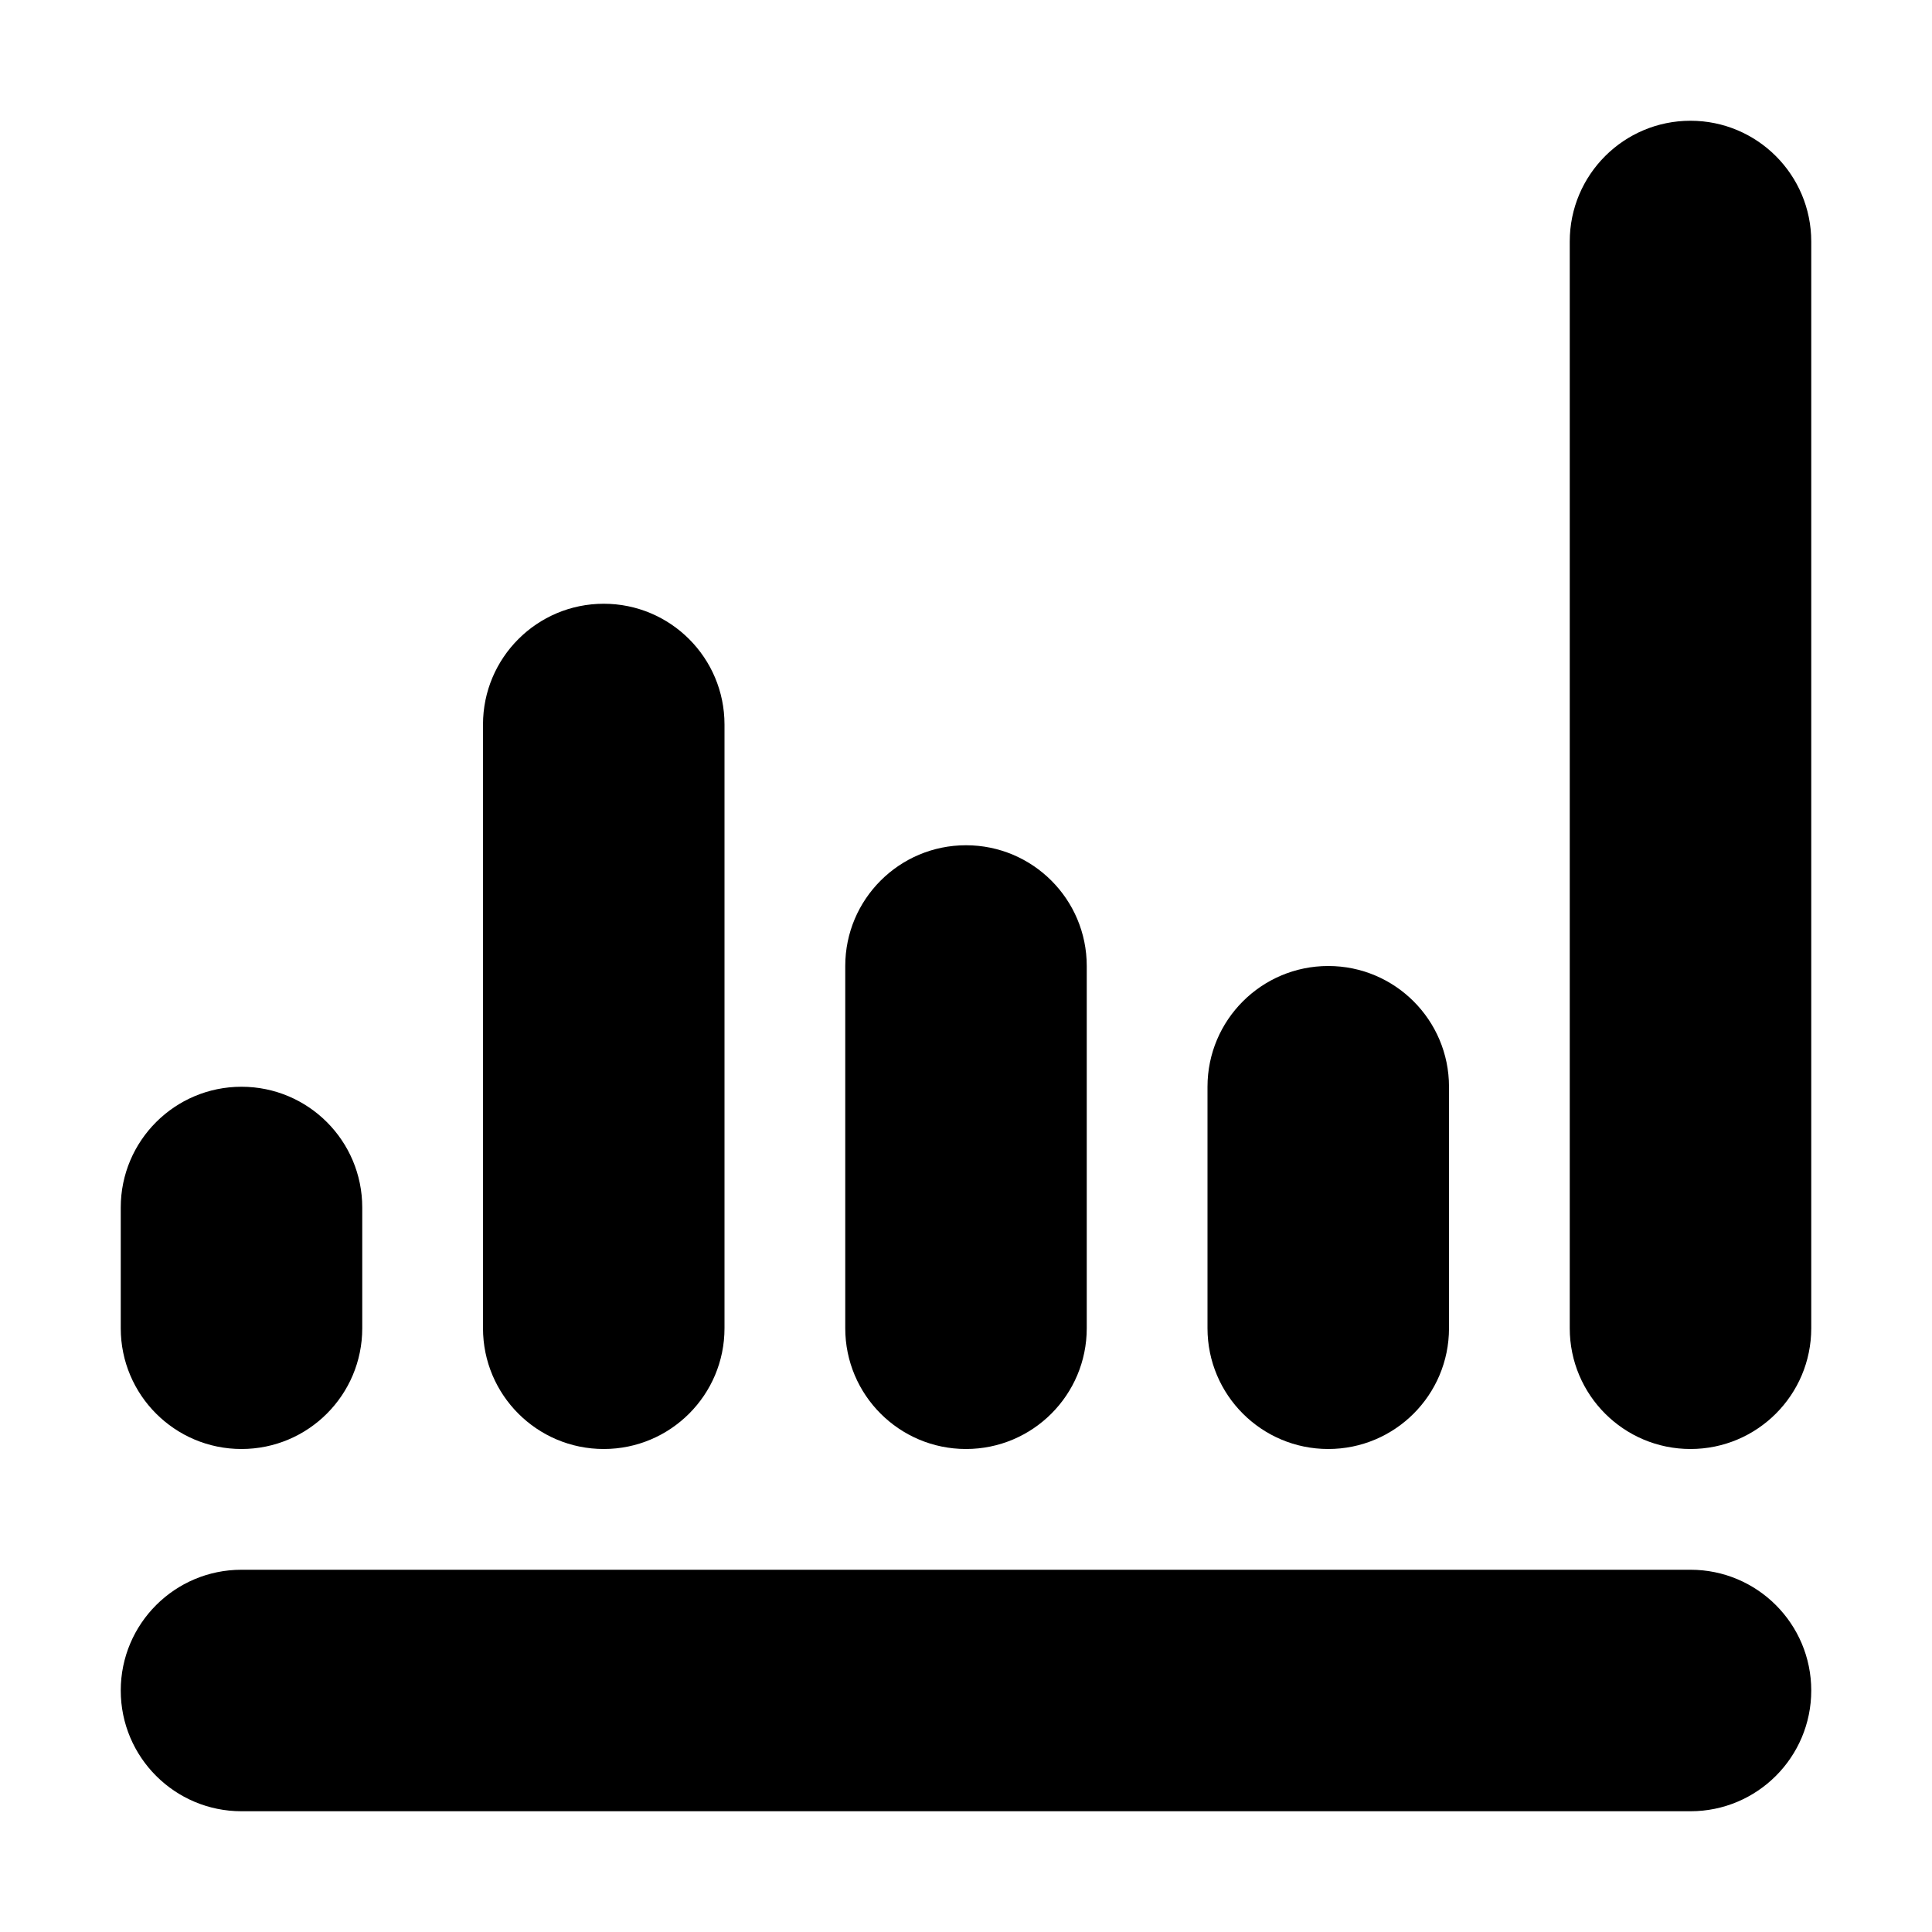
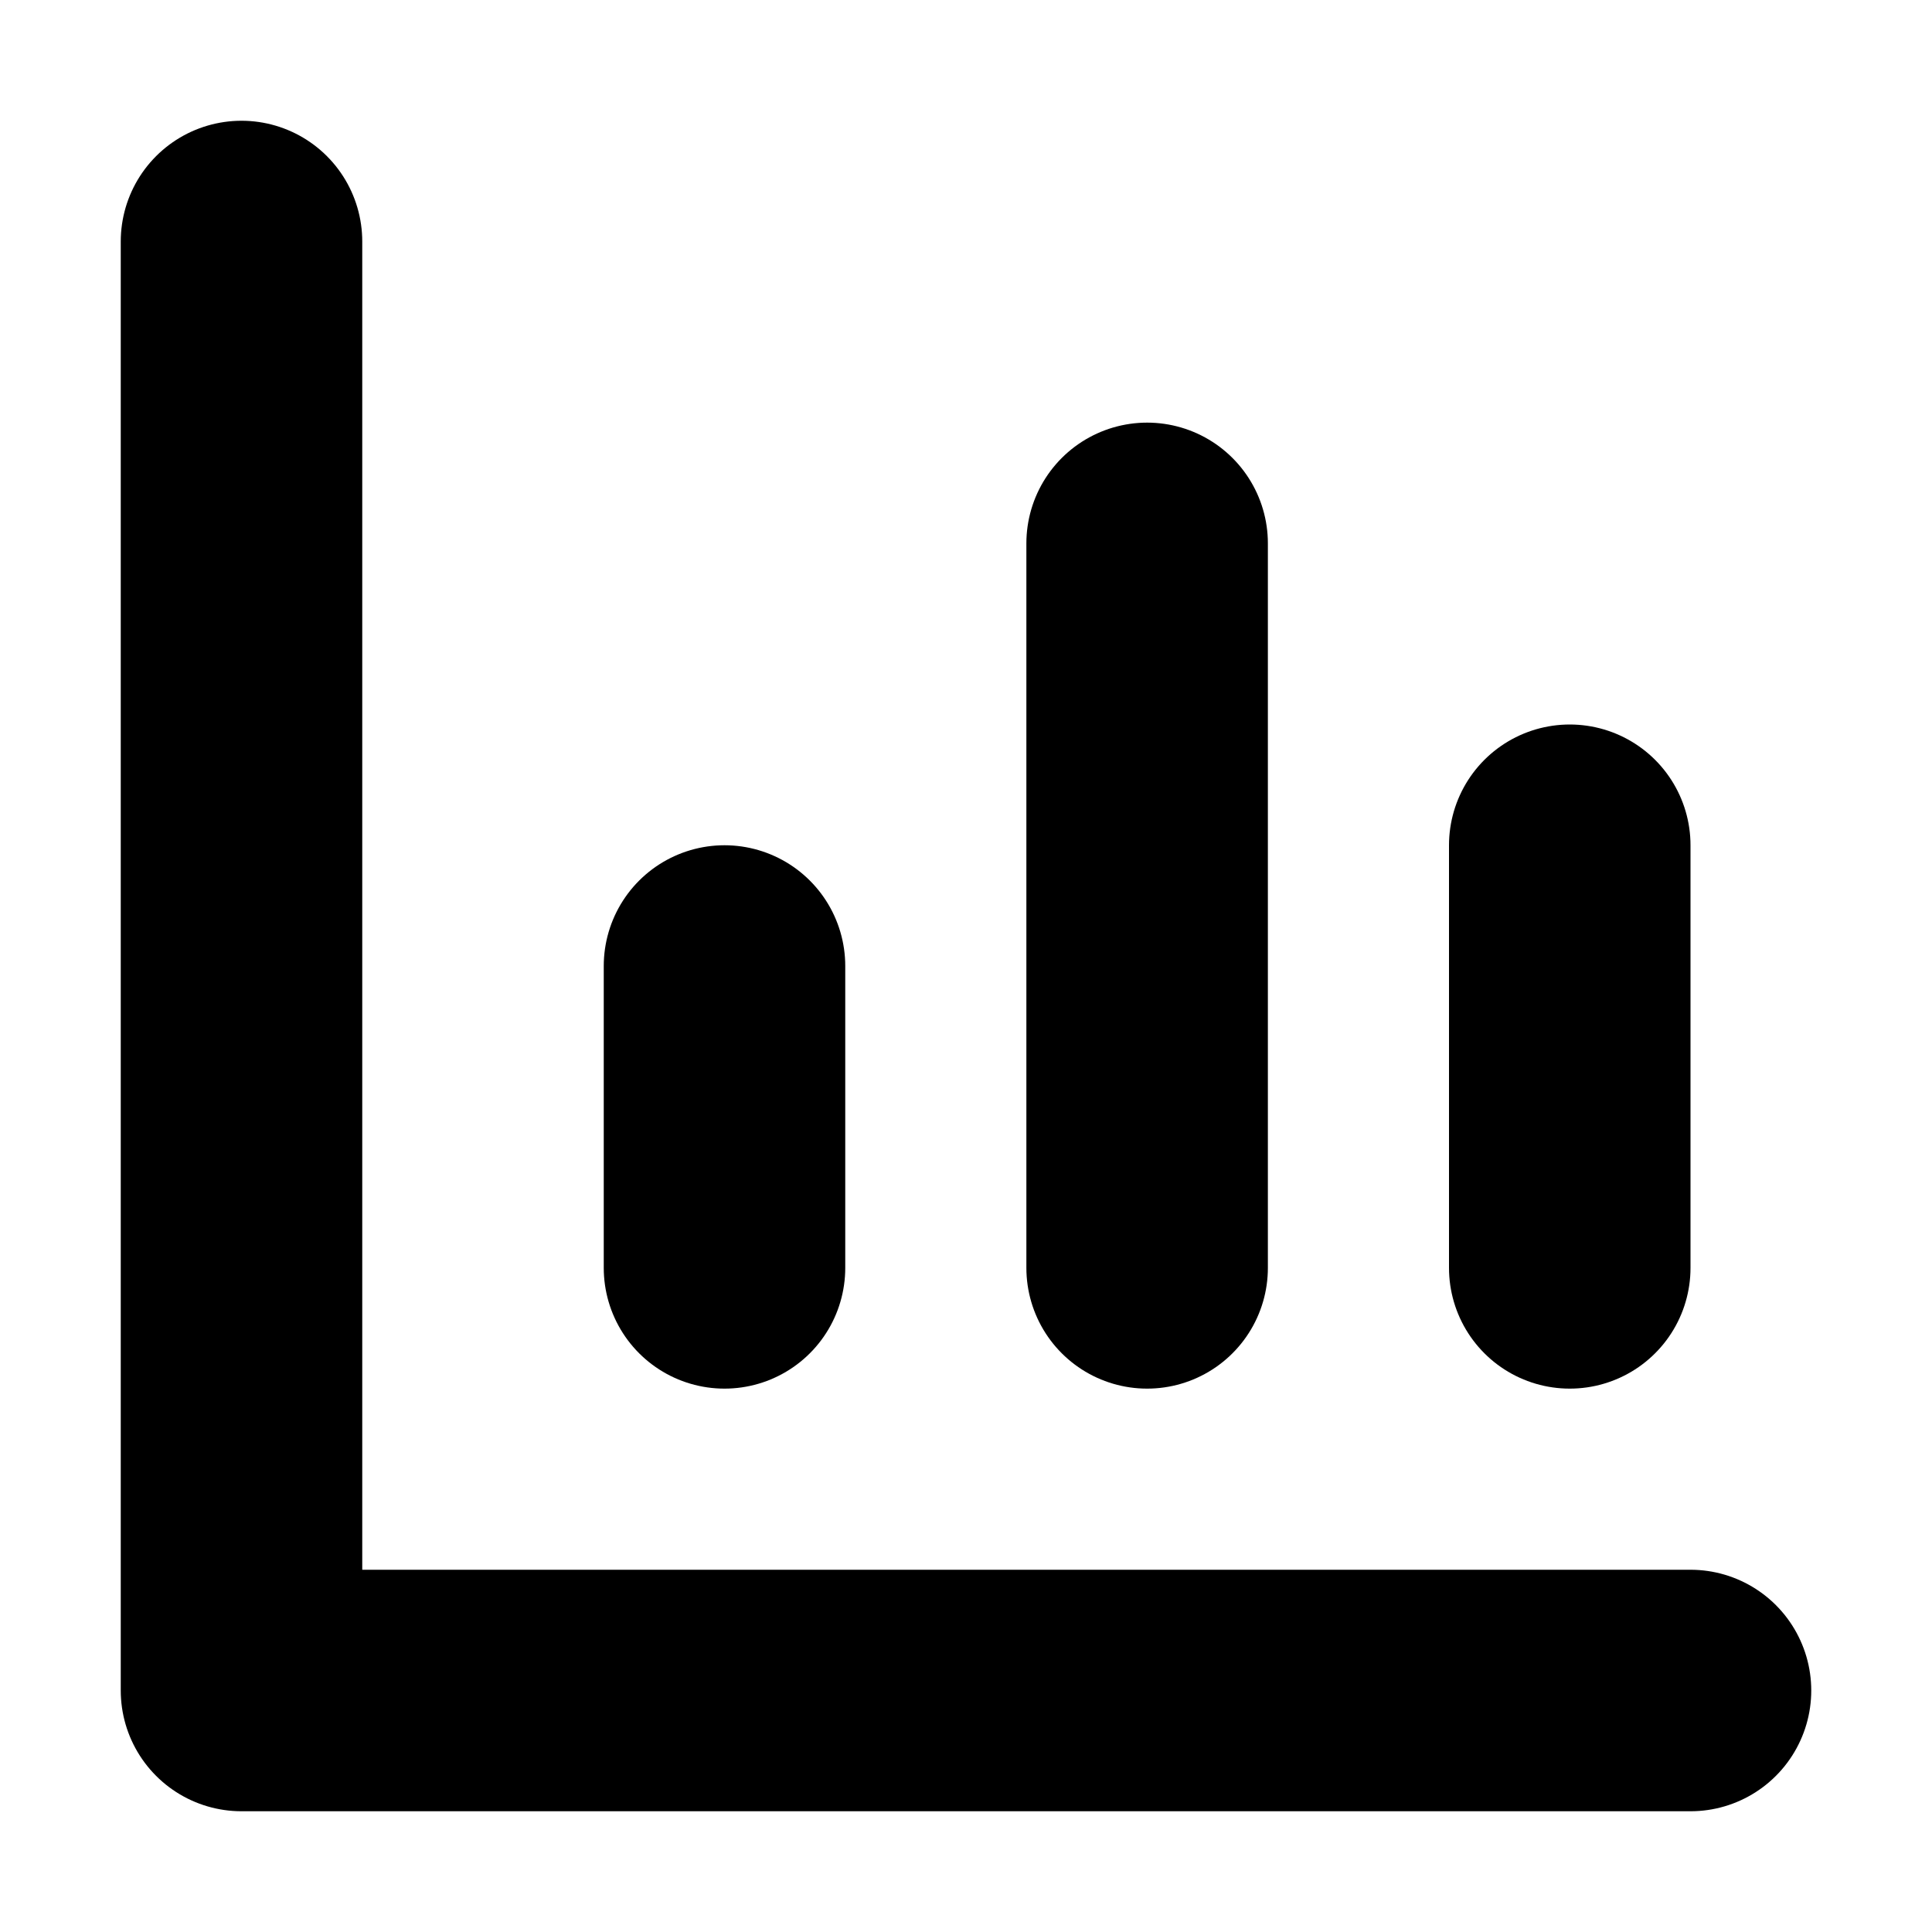
<svg xmlns="http://www.w3.org/2000/svg" viewBox="0 0 16 16">
-   <path d="M1 10A1 1 0 0 1 3 10V11A1 1 0 0 1 1 11zM4 6A1 1 0 0 1 6 6V11A1 1 0 0 1 4 11zM7 8A1 1 0 0 1 9 8V11A1 1 0 0 1 7 11zM10 9A1 1 0 0 1 12 9V11A1 1 0 0 1 10 11zM13 2A1 1 0 0 1 15 2V11A1 1 0 0 1 13 11zM2 13H14A1 1 0 0 1 14 15H2A1 1 0 0 1 2 13z" fill="currentColor" />
+   <path d="M2 2v12h12M6 10.5V8m3.5 2.5V4.5m3.5 6V7" fill="none" stroke="currentColor" stroke-width="2" stroke-linecap="round" stroke-linejoin="round" />
</svg>
